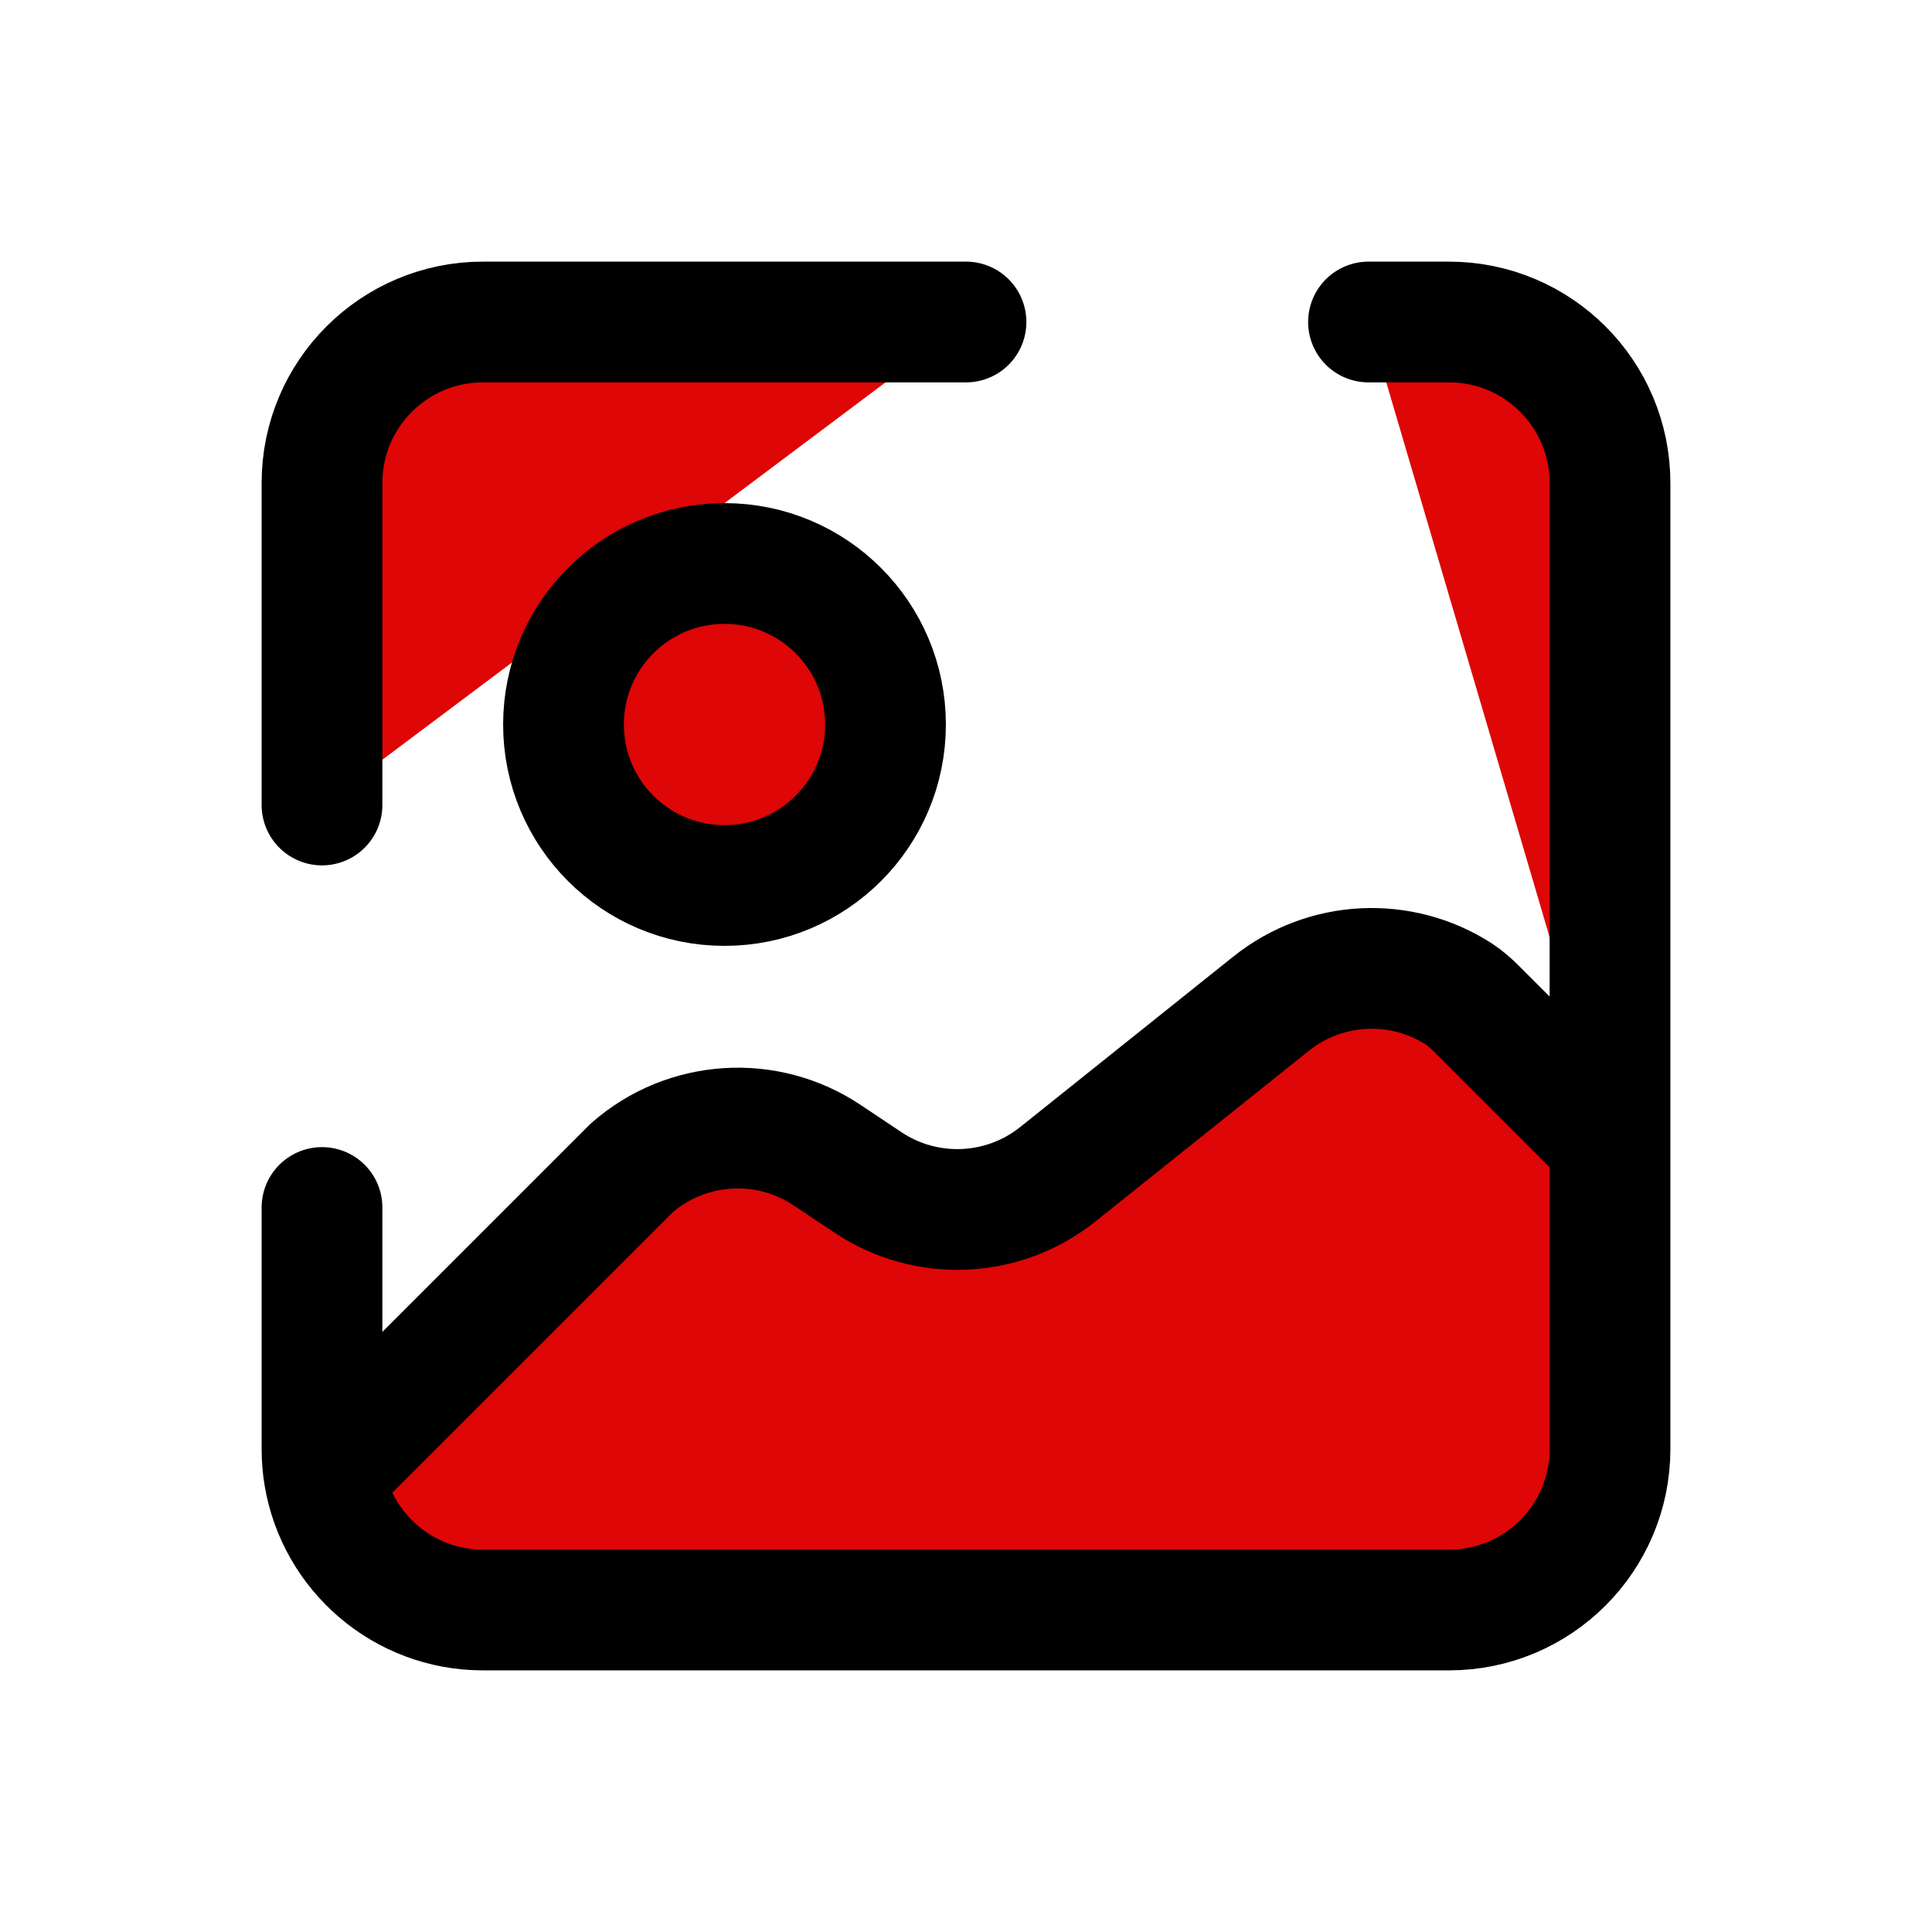
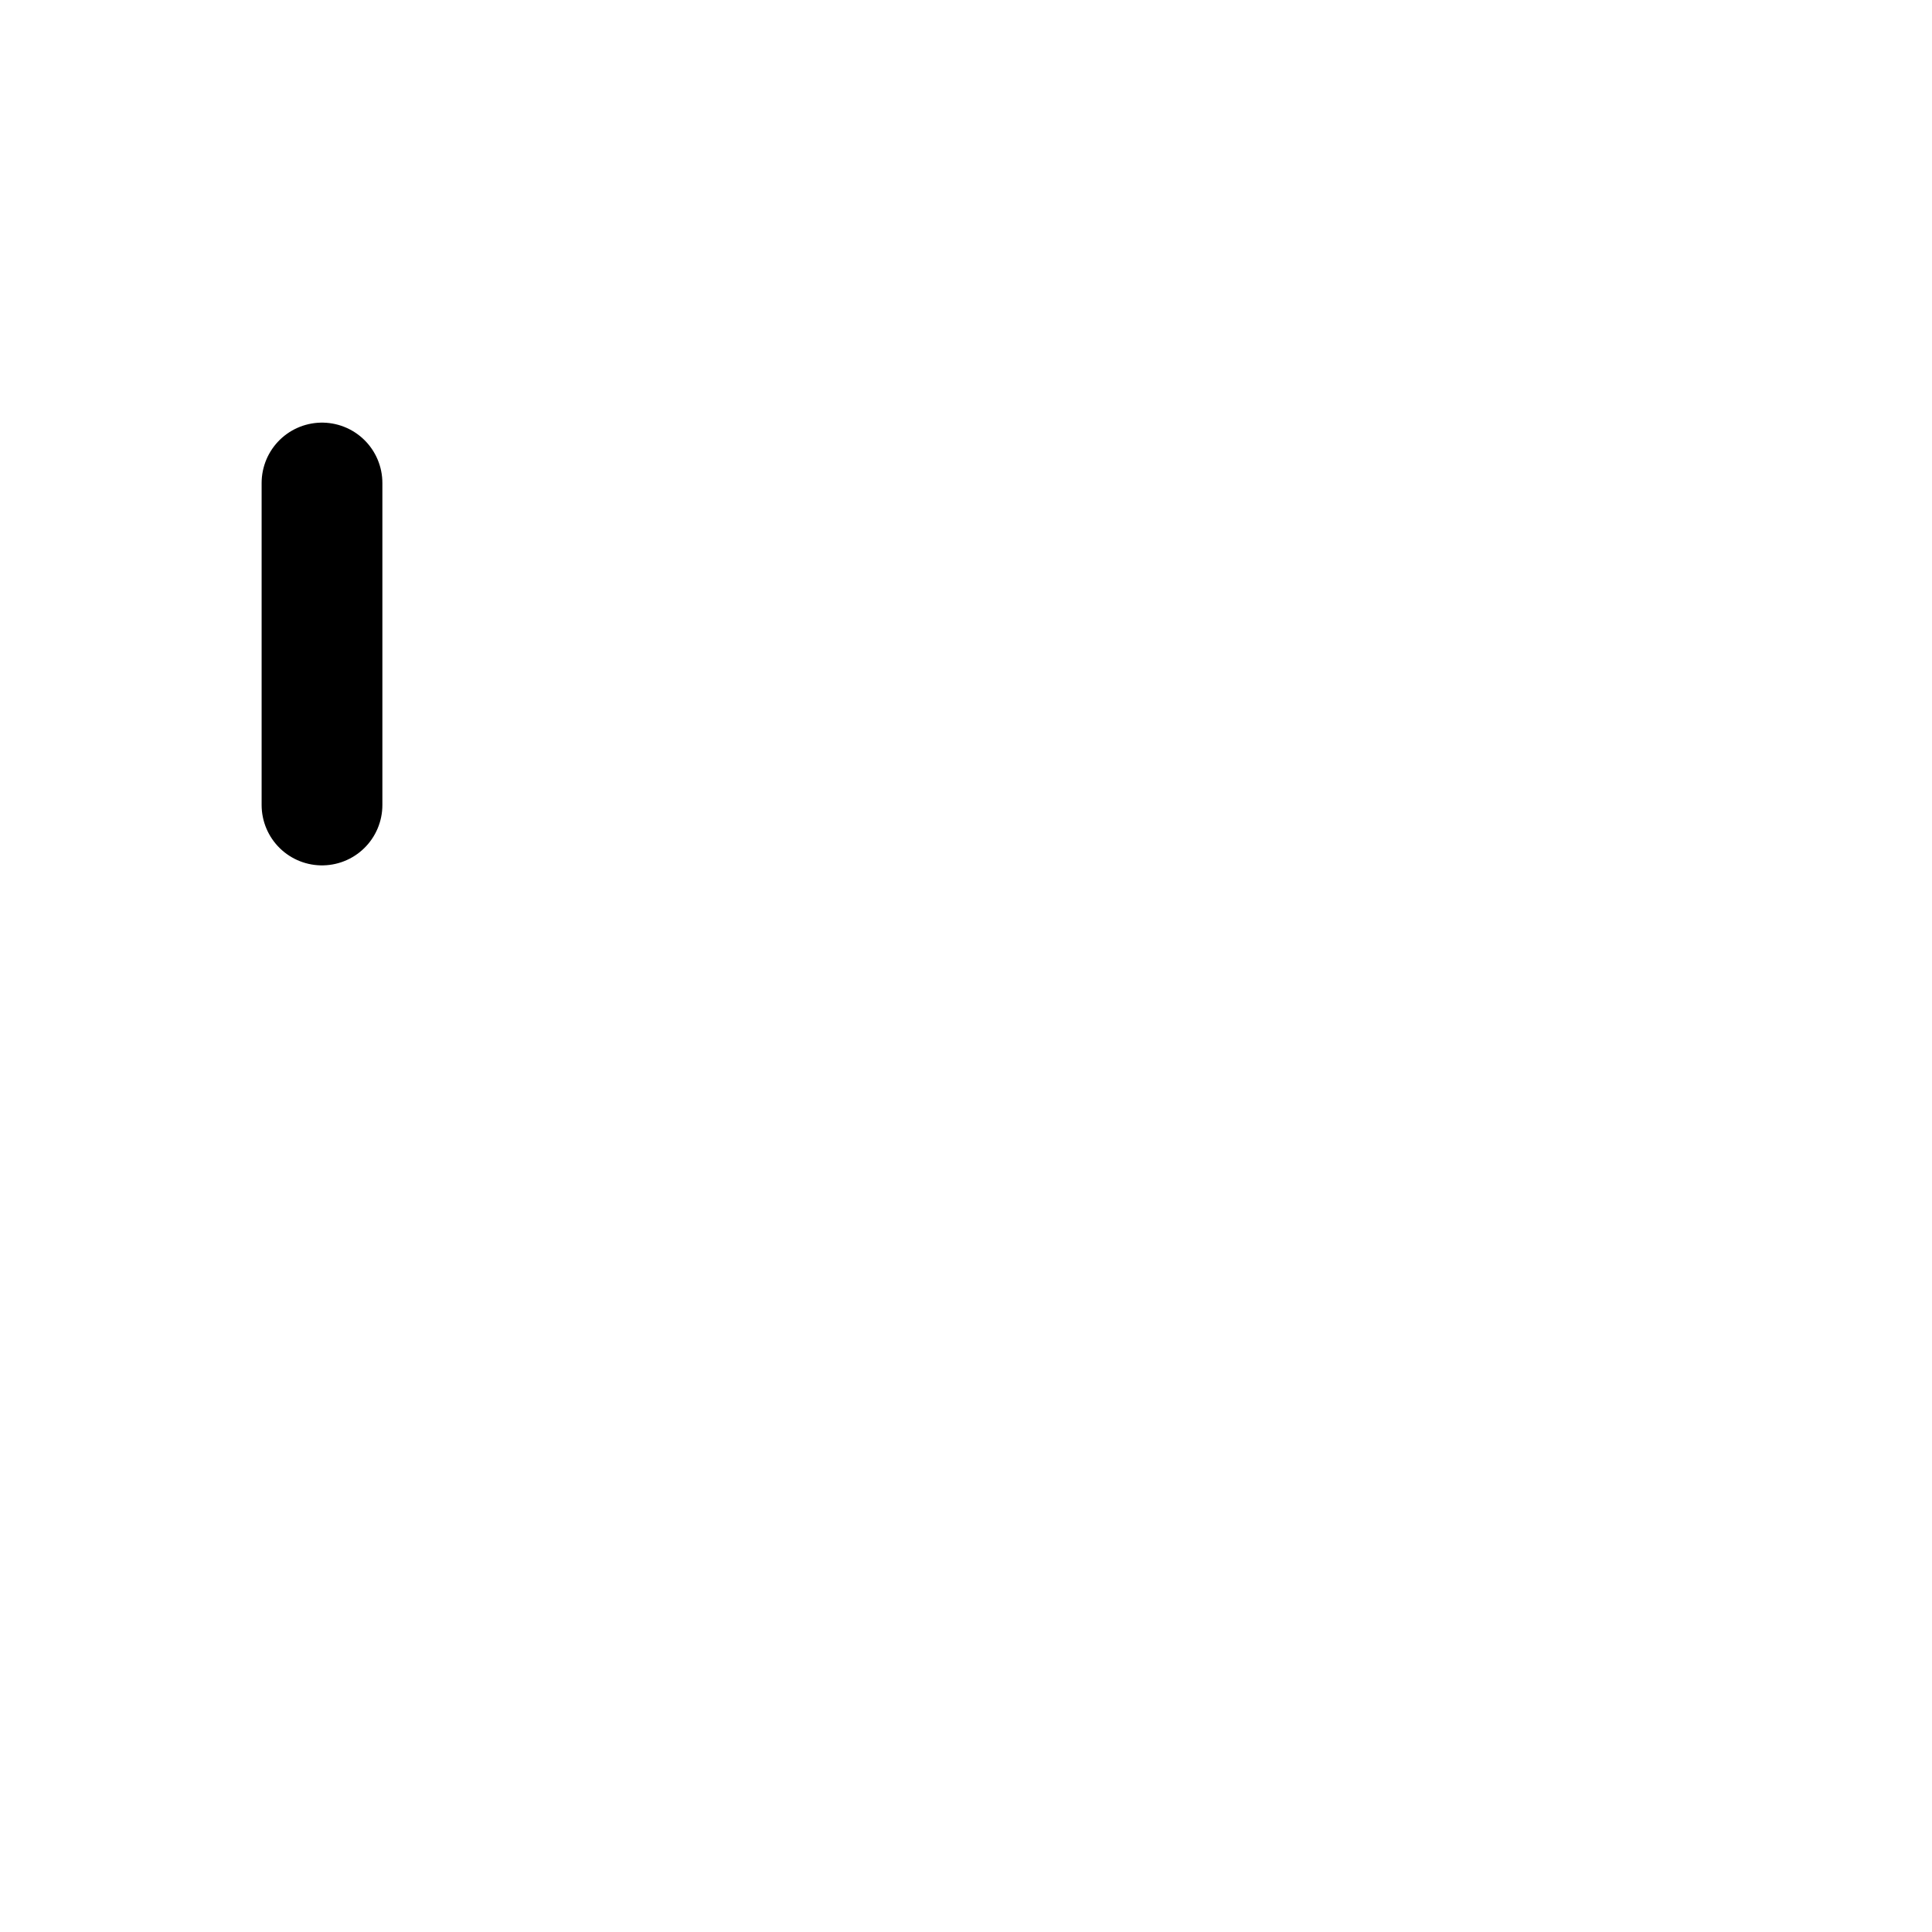
<svg xmlns="http://www.w3.org/2000/svg" width="200px" height="200px" viewBox="0 0 24 24" fill="#de0606">
-   <path d="M4 10V6C4 4.895 4.895 4 6 4H12M4.027 18.329C4.184 19.277 5.008 20 6 20H18C19.105 20 20 19.105 20 18V14.19M4.027 18.329C4.009 18.222 4 18.112 4 18V15M4.027 18.329L7.848 14.508C8.528 13.913 9.522 13.848 10.274 14.349L10.783 14.689C11.508 15.172 12.462 15.13 13.142 14.586L15.79 12.468C16.465 11.928 17.405 11.886 18.123 12.348C18.202 12.4 18.273 12.463 18.34 12.53L20 14.19M20 14.19V6C20 4.895 19.105 4 18 4H17M11 9C11 10.105 10.105 11 9 11C7.895 11 7 10.105 7 9C7 7.895 7.895 7 9 7C10.105 7 11 7.895 11 9Z" stroke="#000000" stroke-width="1.5" stroke-linecap="round" stroke-linejoin="round" />
+   <path d="M4 10V6C4 4.895 4.8s9543 4 6 4H12M4.027 18.329C4.184 19.277 5.008 20 6 20H18C19.105 20 20 19.105 20 18V14.19M4.027 18.329C4.009 18.222 4 18.112 4 18V15M4.027 18.329L7.848 14.508C8.528 13.913 9.522 13.848 10.274 14.349L10.783 14.689C11.508 15.172 12.462 15.13 13.142 14.586L15.79 12.468C16.465 11.928 17.405 11.886 18.123 12.348C18.202 12.4 18.273 12.463 18.34 12.53L20 14.19M20 14.19V6C20 4.895 19.105 4 18 4H17M11 9C11 10.105 10.105 11 9 11C7.895 11 7 10.105 7 9C7 7.895 7.895 7 9 7C10.105 7 11 7.895 11 9Z" stroke="#000000" stroke-width="1.5" stroke-linecap="round" stroke-linejoin="round" />
</svg>
